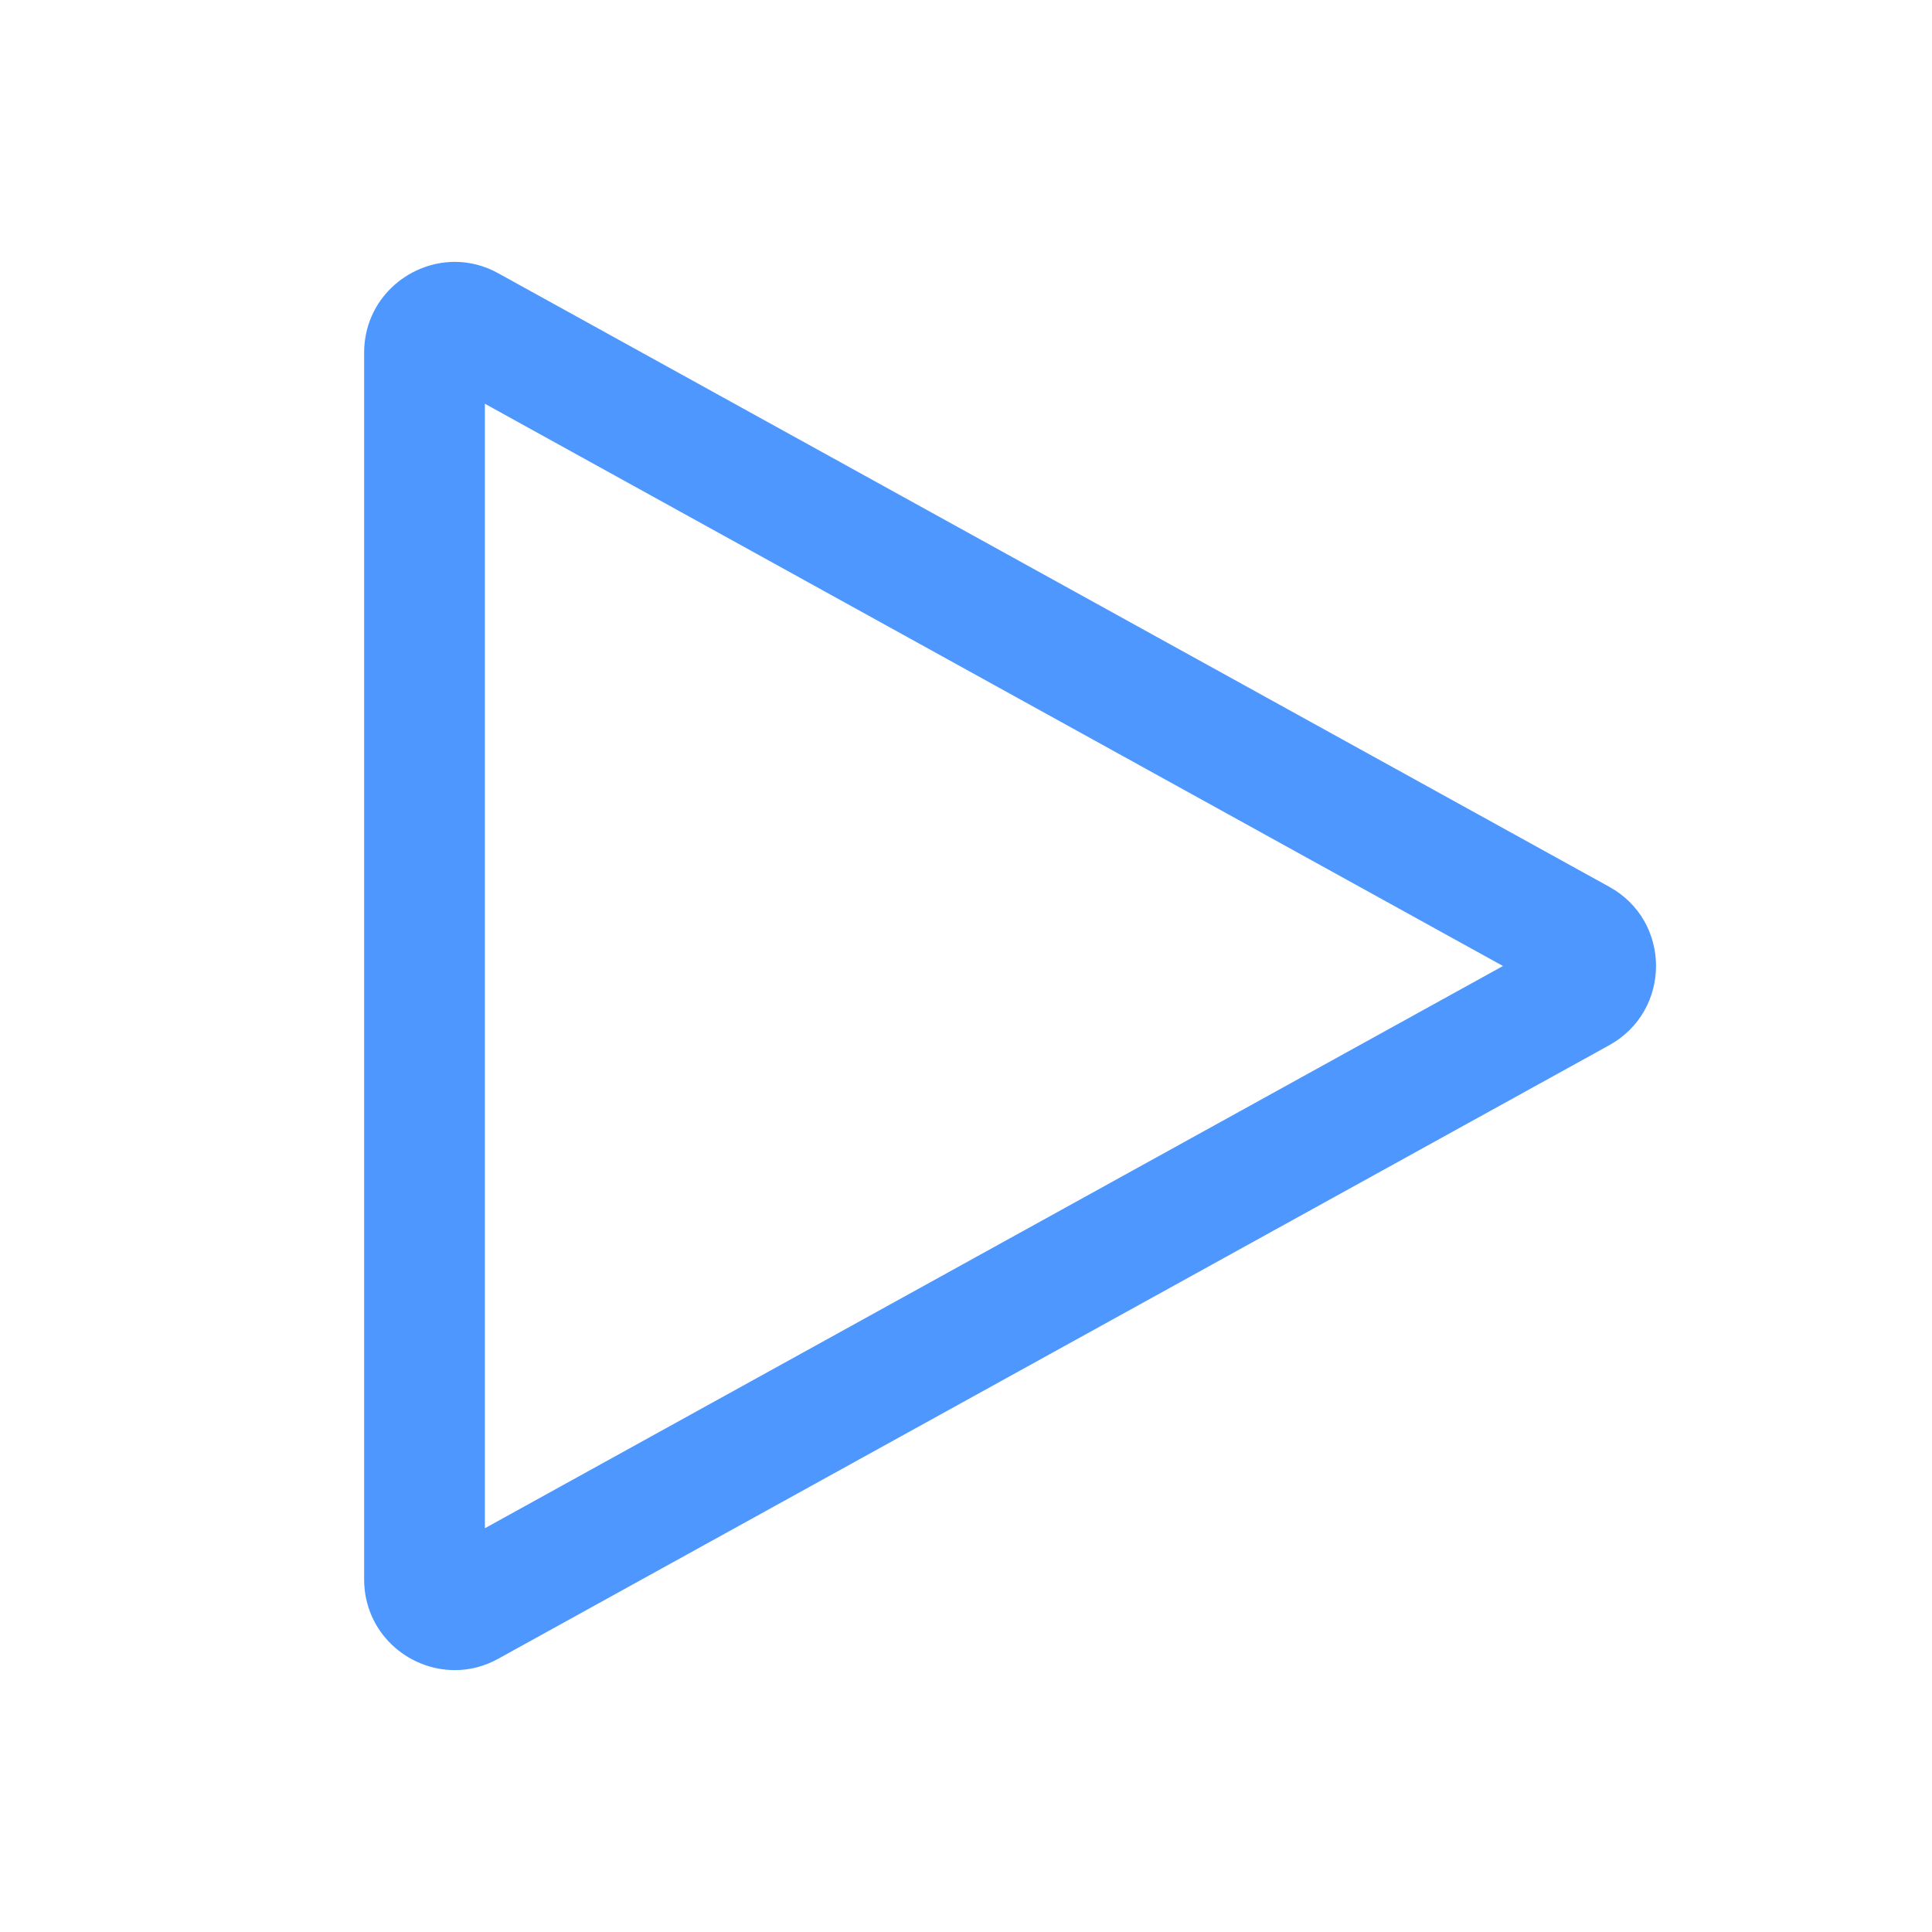
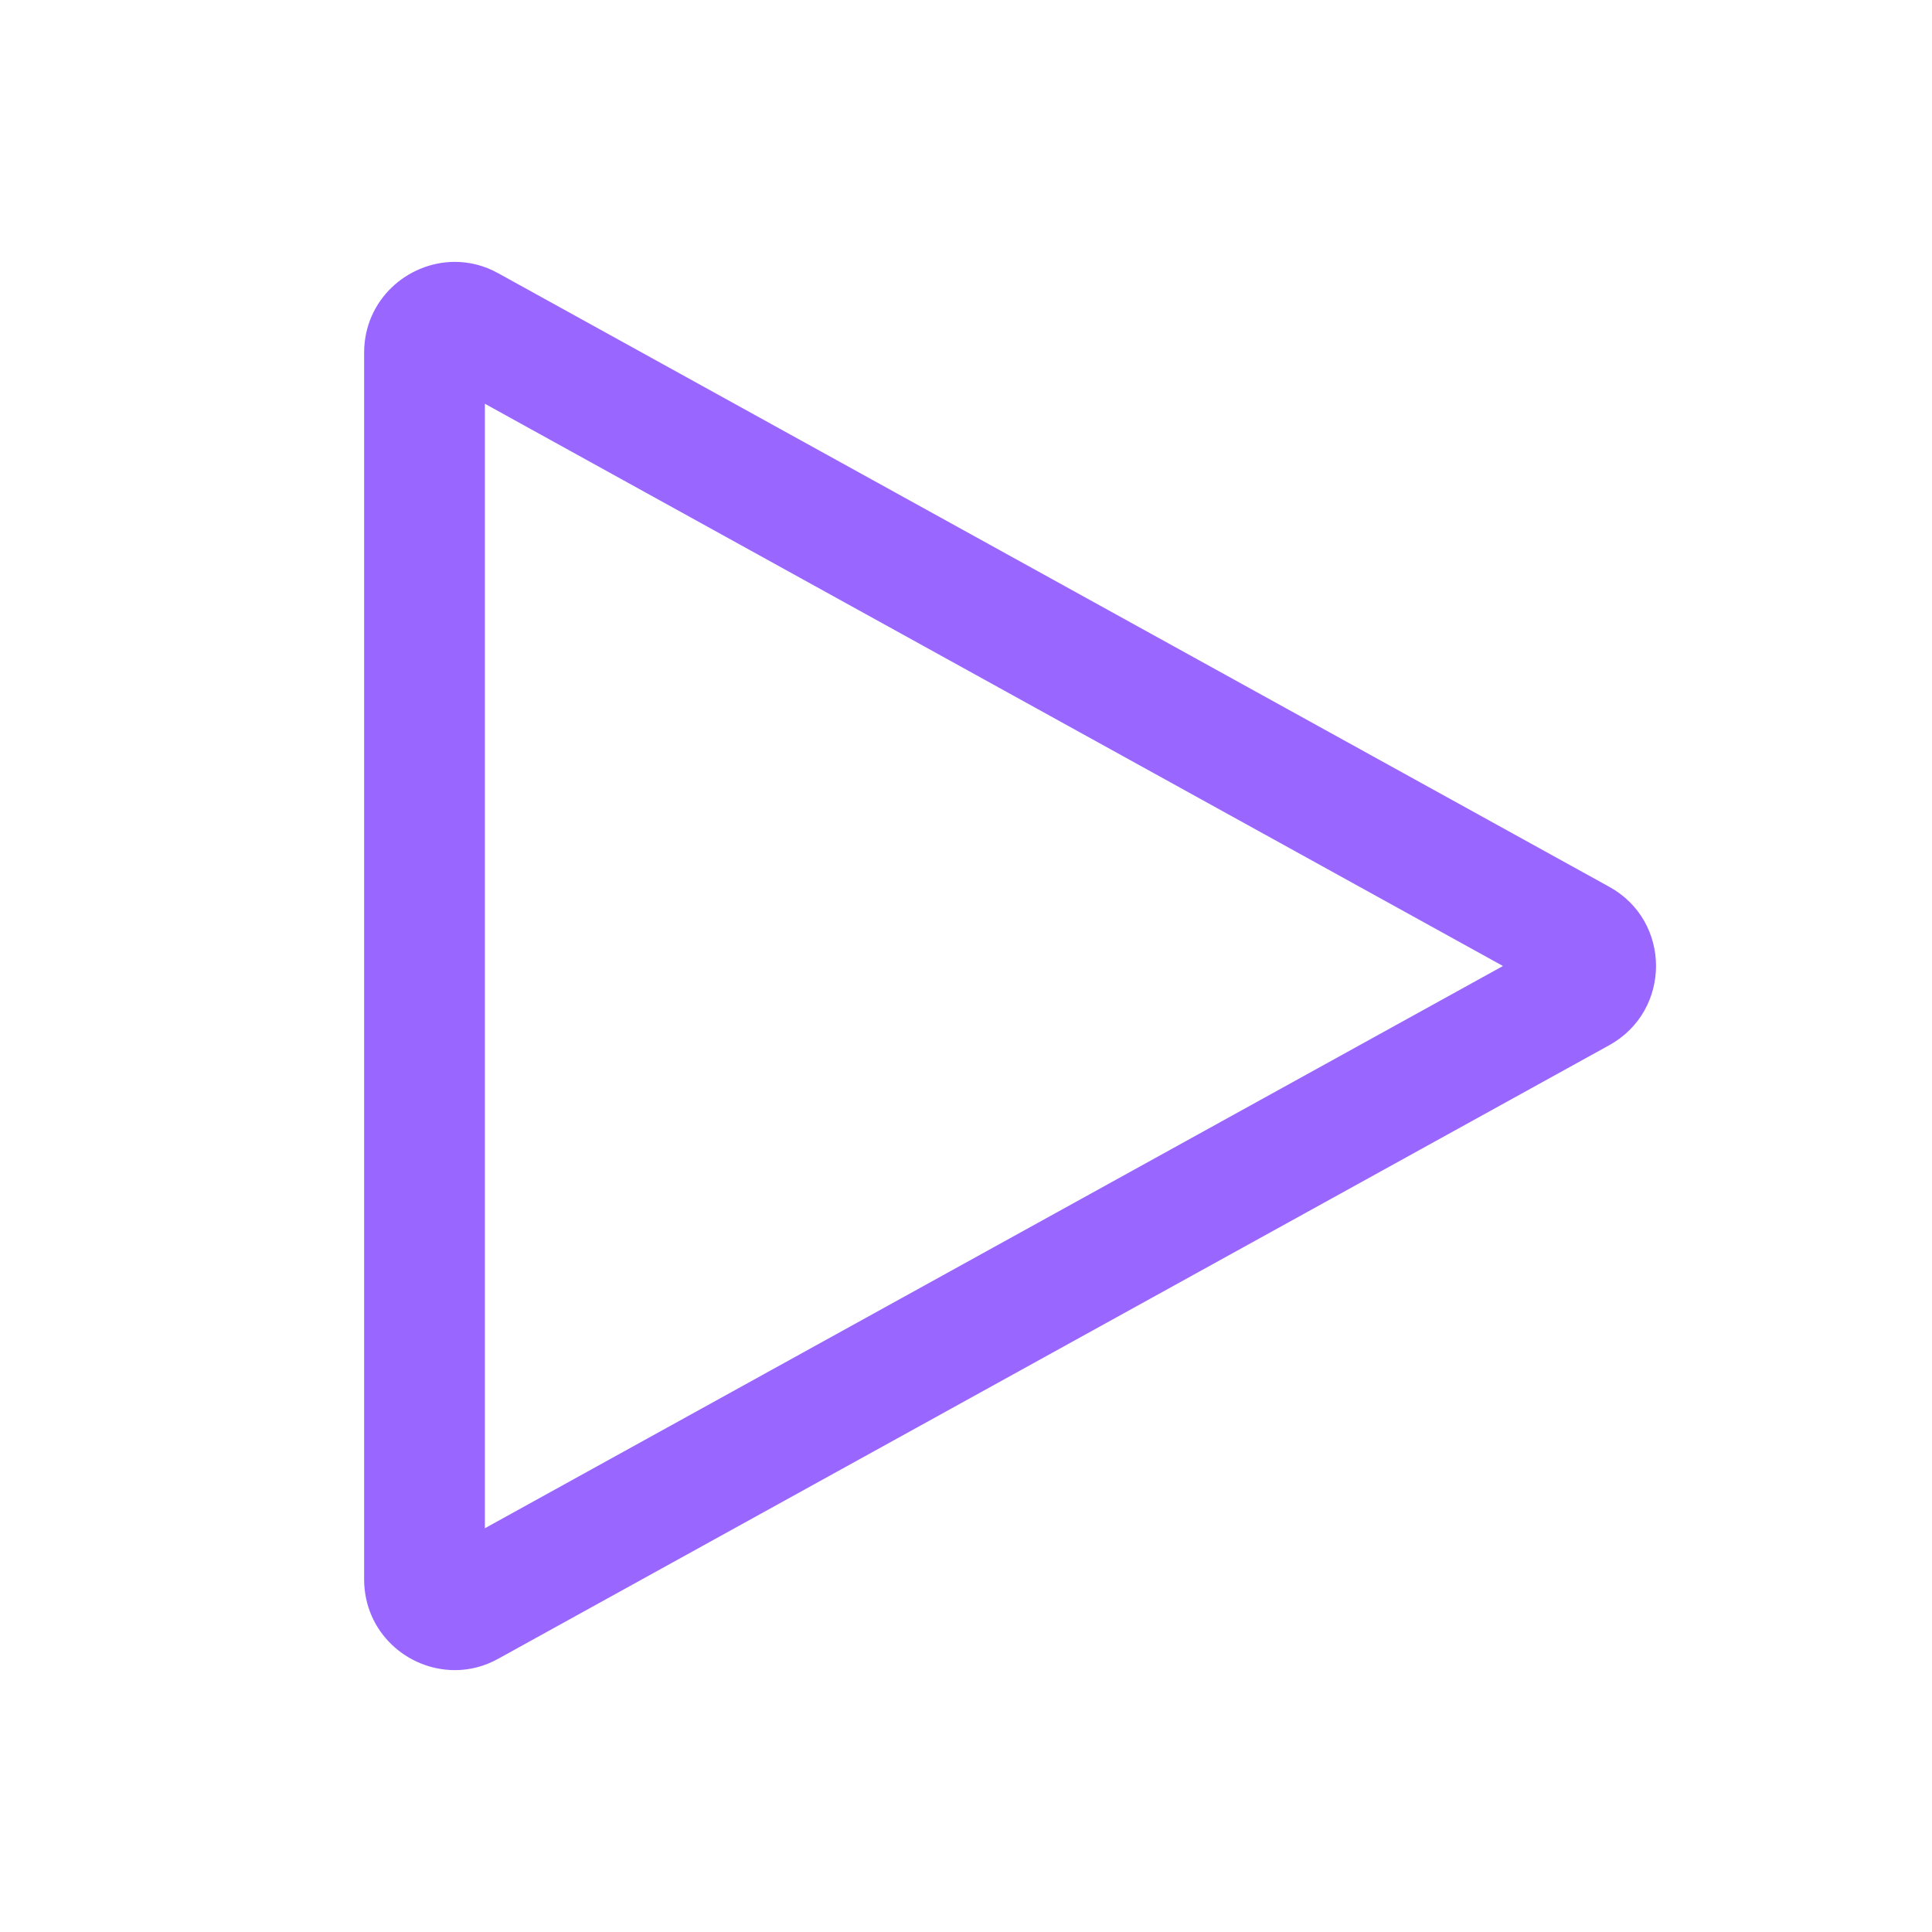
<svg xmlns="http://www.w3.org/2000/svg" t="1616220707115" class="icon" viewBox="0 0 1024 1024" version="1.1" p-id="12873" width="20" height="20">
  <defs>
    <style type="text/css" />
  </defs>
-   <path d="M257 214l539.6 298L257 810V214m-15.9-75.2c-25.1 0-48.1 20.1-48.1 48.1v650.2c0 28 22.9 48.1 48.1 48.1 7.7 0 15.6-1.9 23.1-6.1L852.9 554c33.1-18.3 33.1-65.8 0-84L264.2 144.9c-7.5-4.2-15.4-6.1-23.1-6.1z" p-id="12874" fill="#4D97FF" />
+   <path d="M257 214l539.6 298L257 810V214m-15.9-75.2c-25.1 0-48.1 20.1-48.1 48.1v650.2c0 28 22.9 48.1 48.1 48.1 7.7 0 15.6-1.9 23.1-6.1L852.9 554c33.1-18.3 33.1-65.8 0-84L264.2 144.9c-7.5-4.2-15.4-6.1-23.1-6.1z" p-id="12874" fill="#9966ff" />
</svg>
